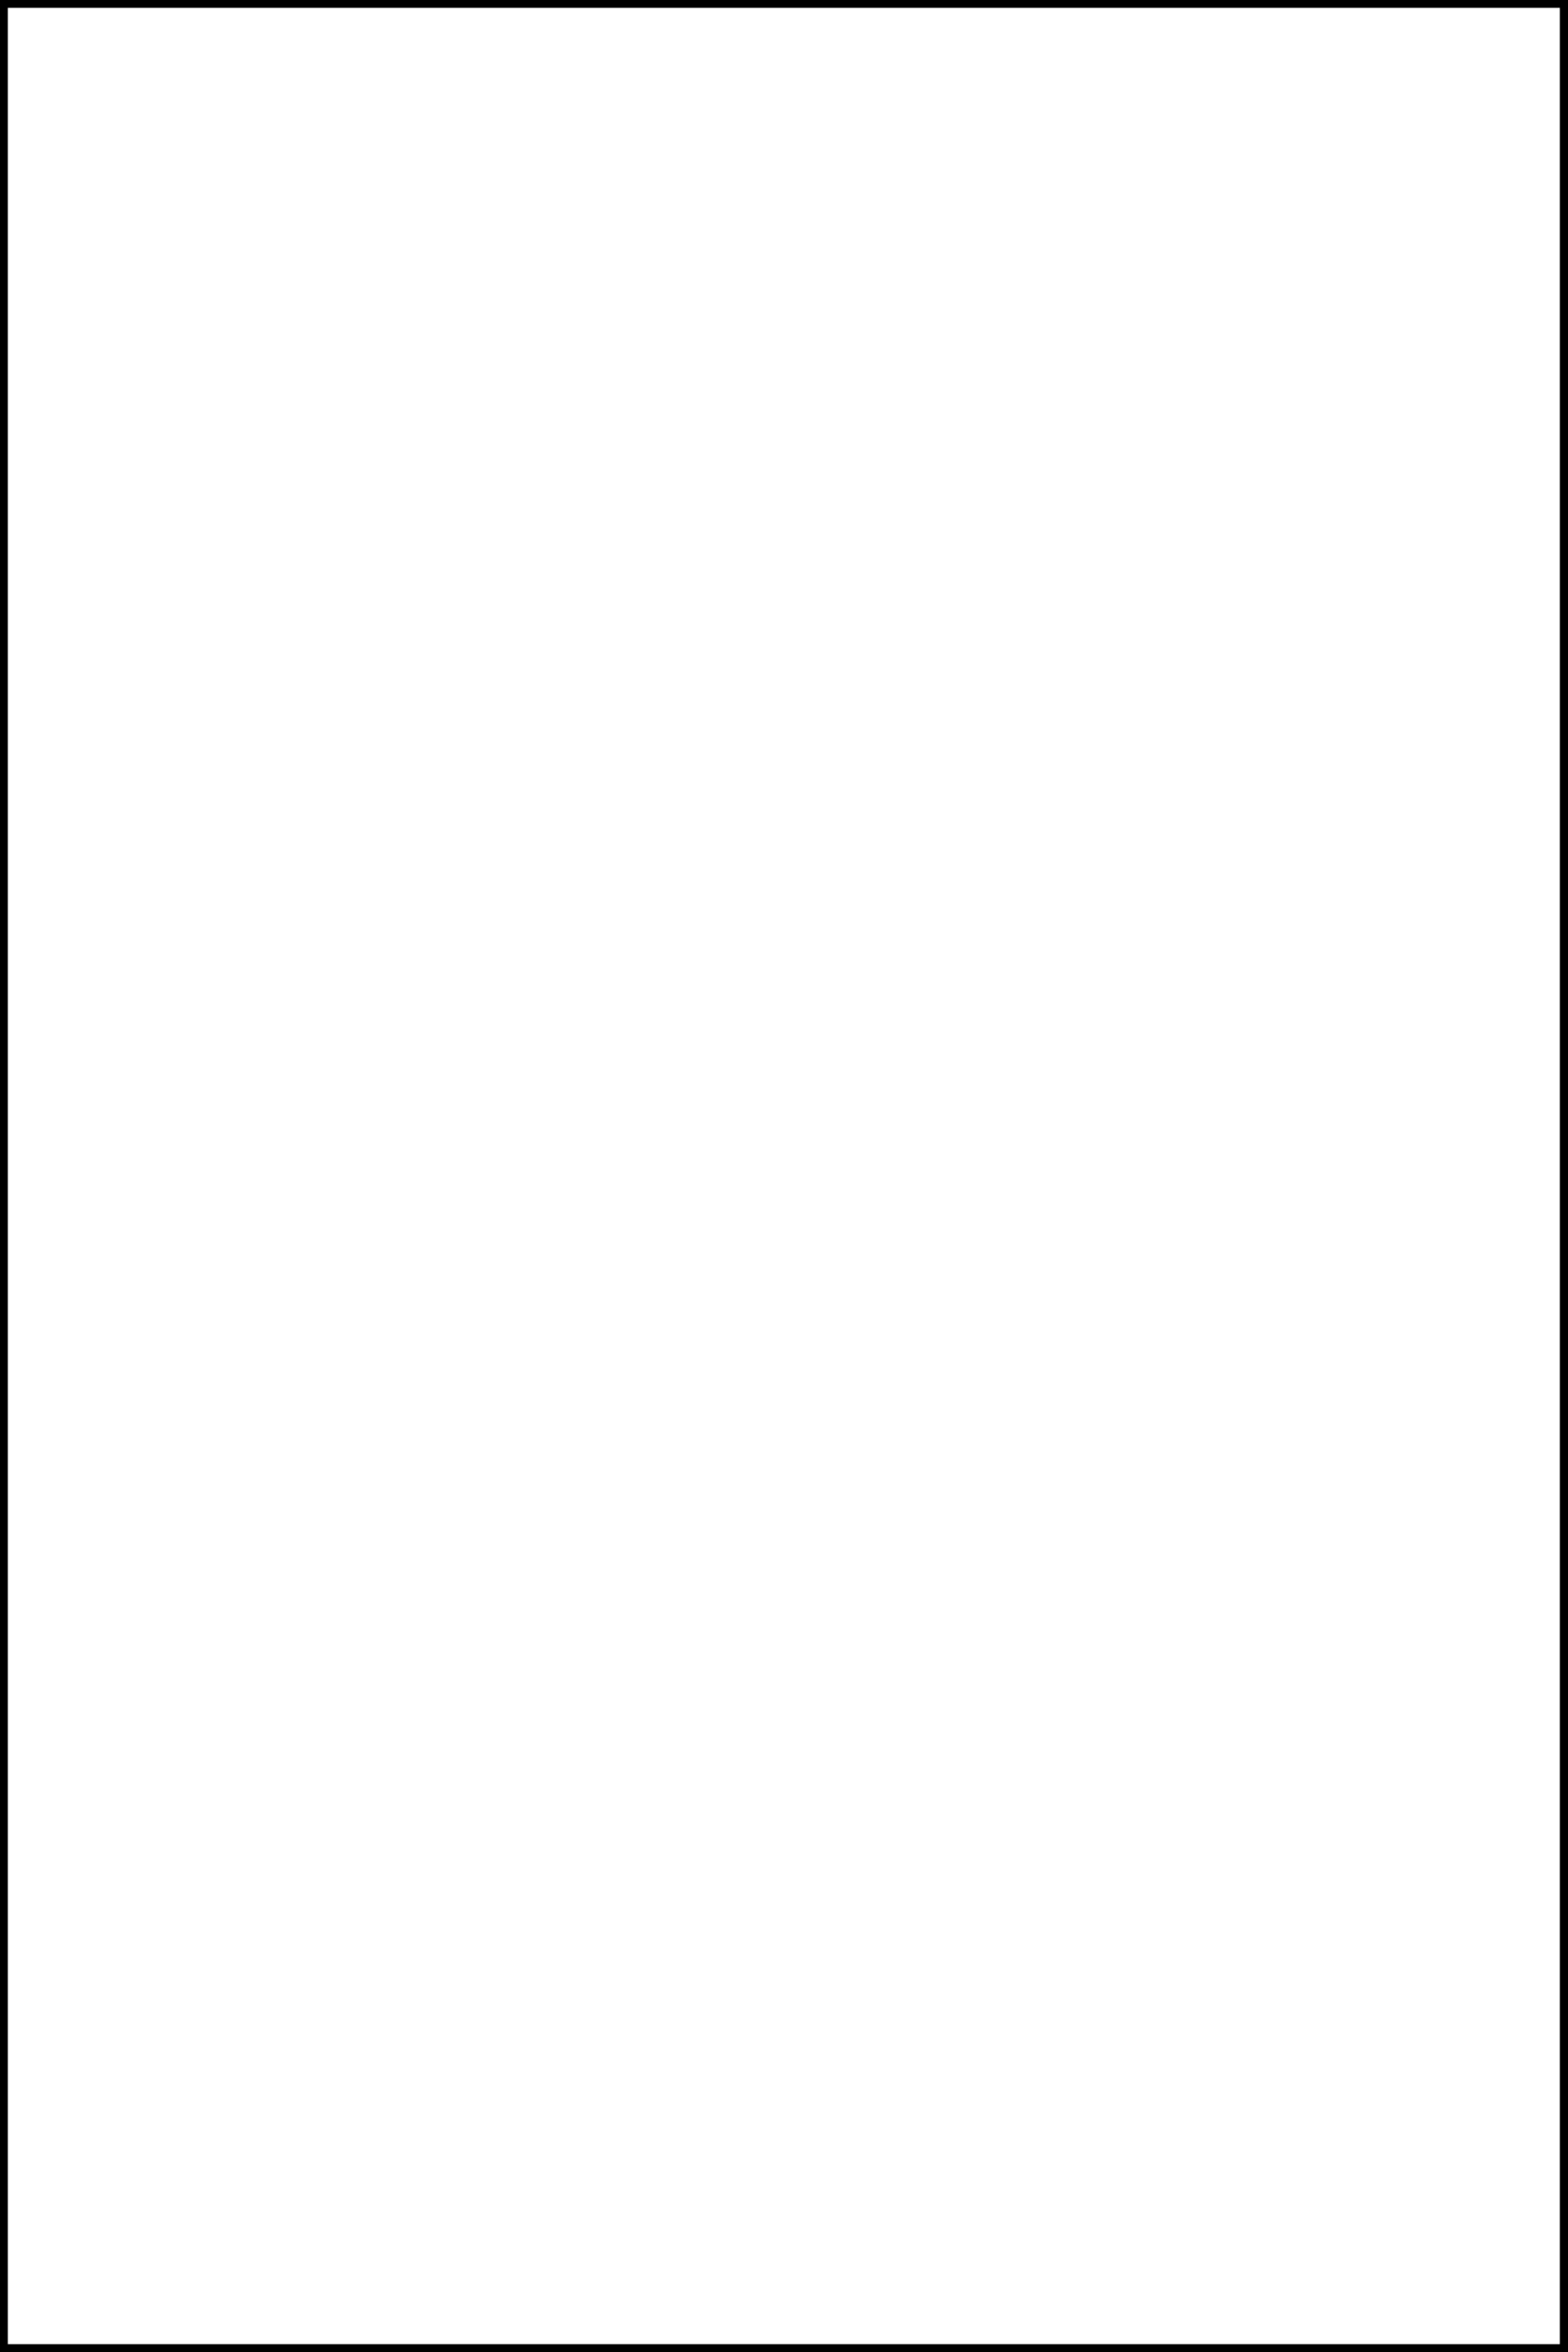
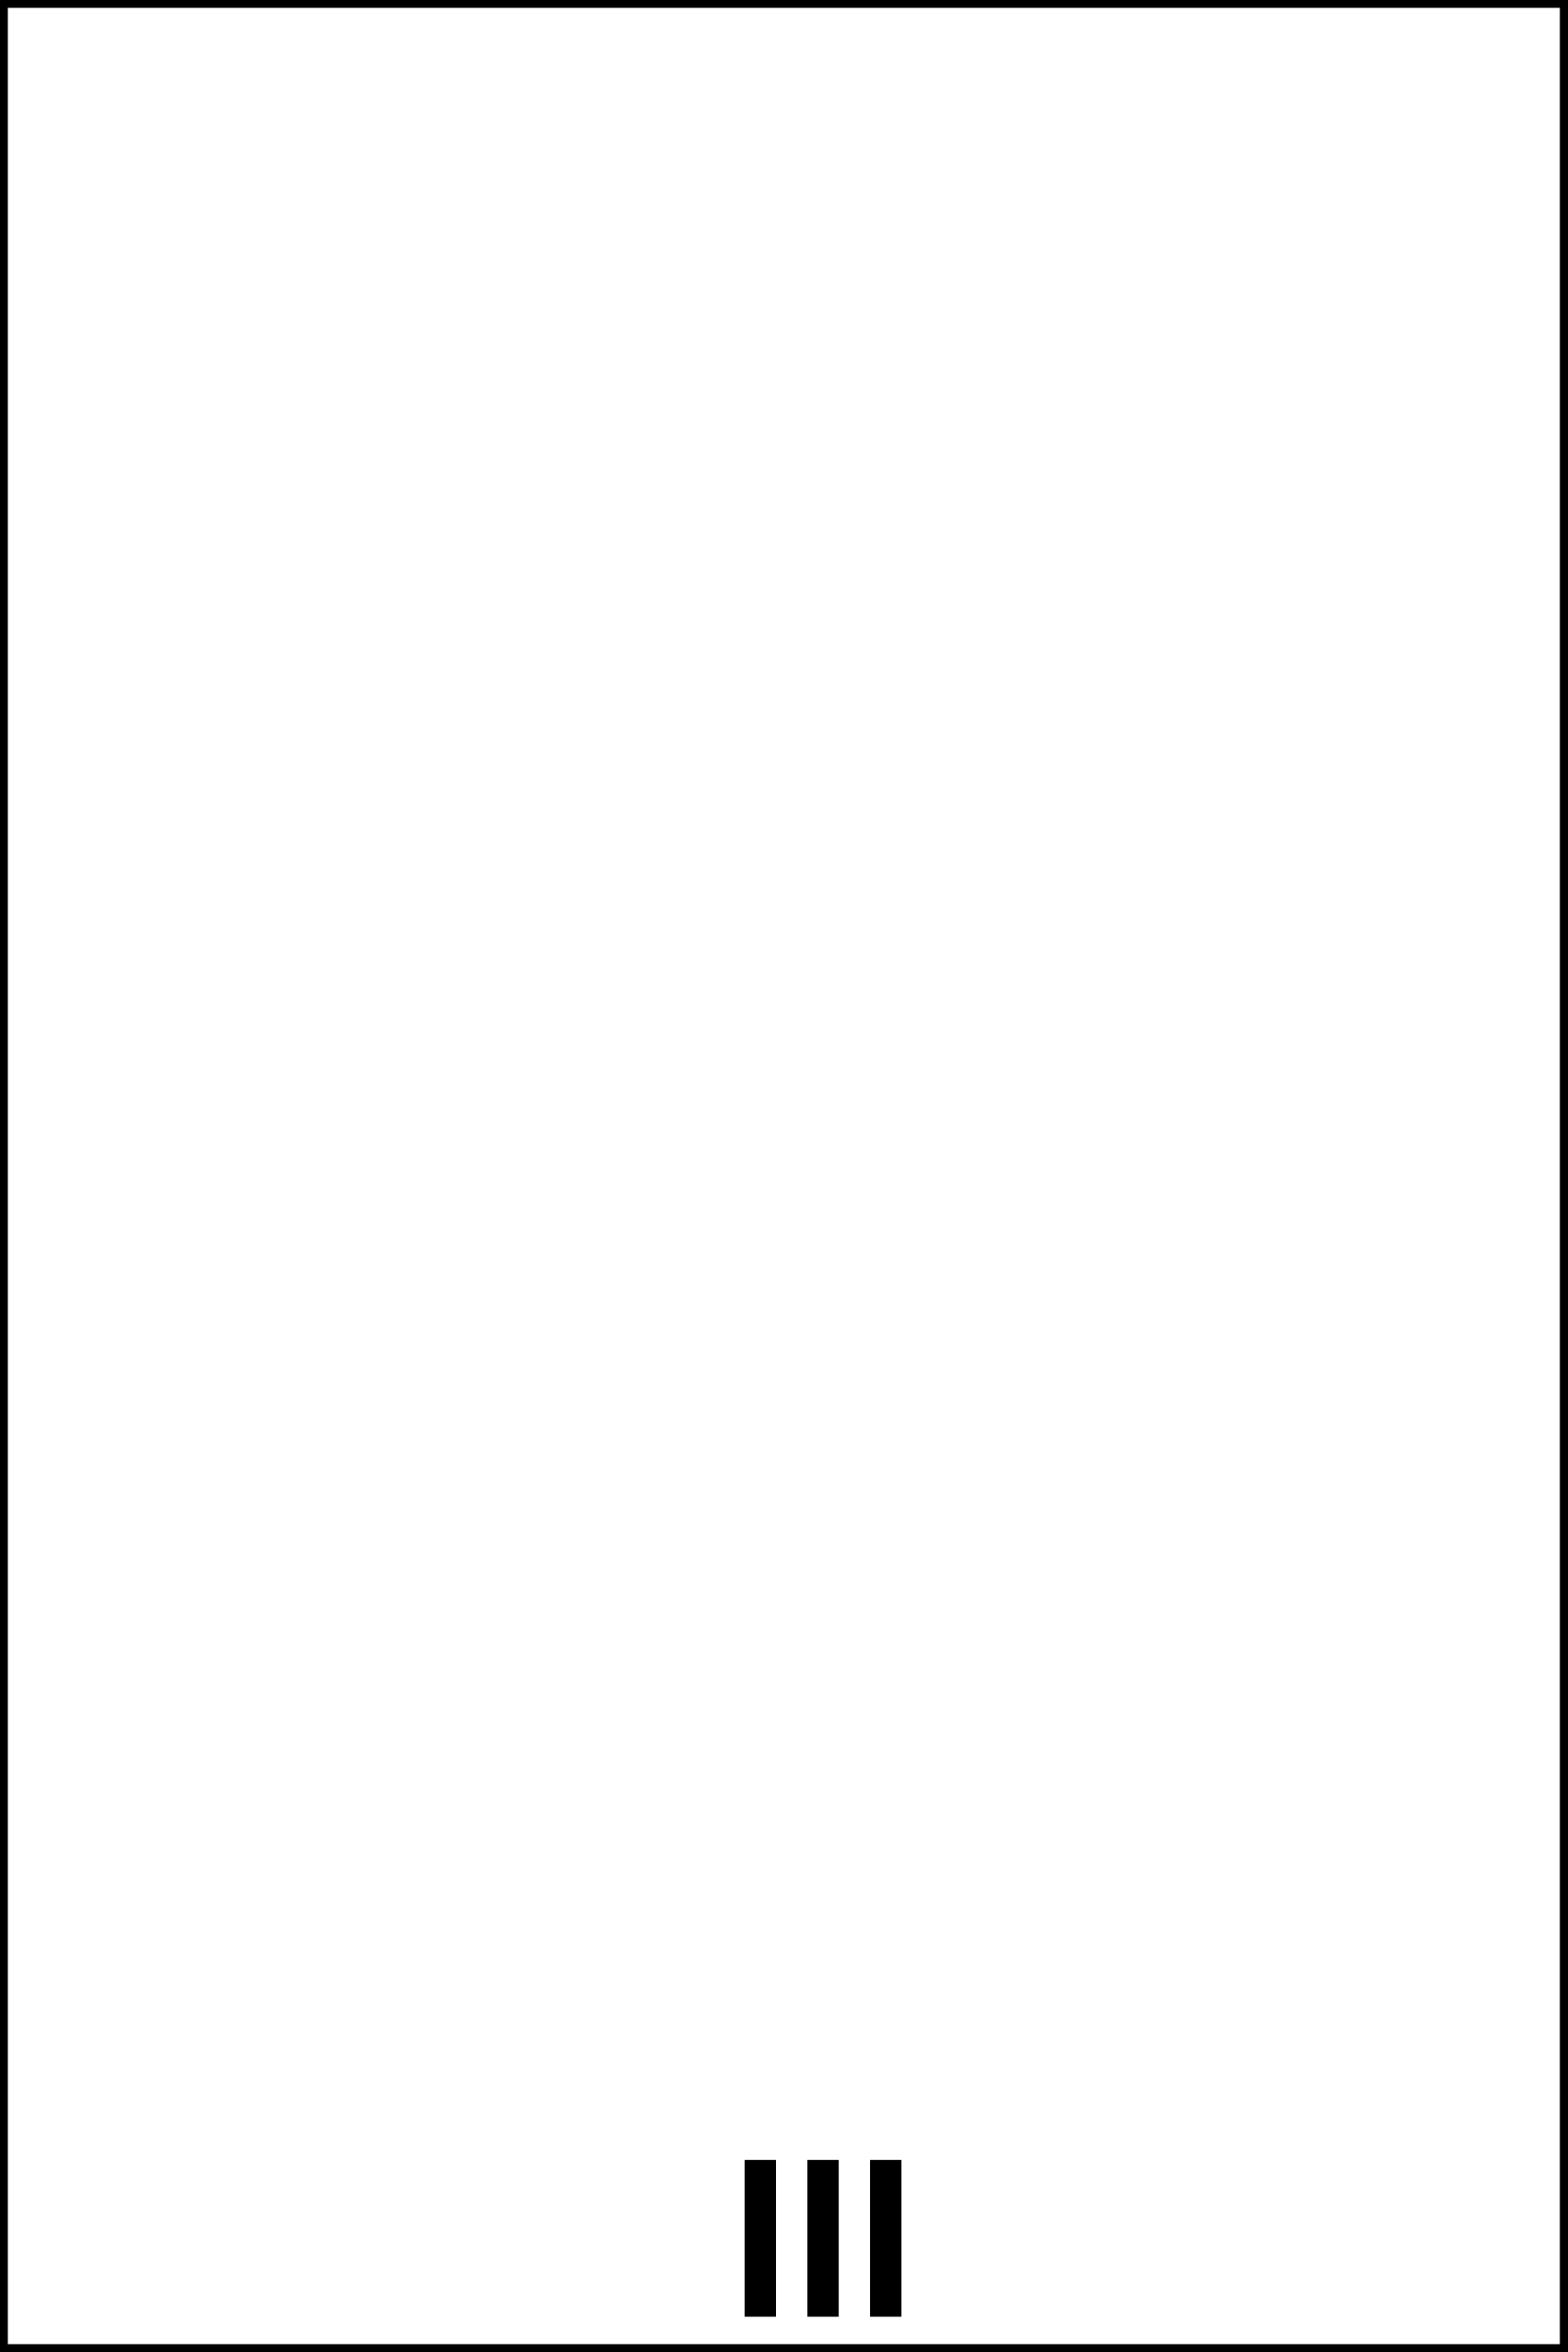
<svg xmlns="http://www.w3.org/2000/svg" xmlns:ns1="http://www.b3mn.org/oryx" width="100" height="150" version="1.0">
  <defs />
  <ns1:magnets>
    <ns1:magnet ns1:cx="0" ns1:cy="75" ns1:anchors="left" />
    <ns1:magnet ns1:cx="50" ns1:cy="150" ns1:anchors="bottom" />
    <ns1:magnet ns1:cx="100" ns1:cy="75" ns1:anchors="right" />
    <ns1:magnet ns1:cx="50" ns1:cy="0" ns1:anchors="top" />
    <ns1:magnet ns1:cx="50" ns1:cy="75" ns1:default="yes" />
  </ns1:magnets>
  <g pointer-events="fill" ns1:minimumSize="80 120">
    <rect id="bg_frame" ns1:resie="horizonatal vertical" ns1:anchors="top bottom left right" x="0" y="0" fill="#FFFFFF" stroke="#000000" width="100" height="150" />
    <text font-size="12" id="text_name" x="50" y="75" ns1:align="middle center" ns1:fittoelem="bg_frame" stroke="black">
		</text>
+     <g id="mi">
+       <path ns1:anchors="bottom" fill="none" stroke="#000000" stroke-width="2" d="M48.5,137.75v10 M52.5,137.75v10 M56.5,137.75v10" />
+     </g>
  </g>
</svg>
